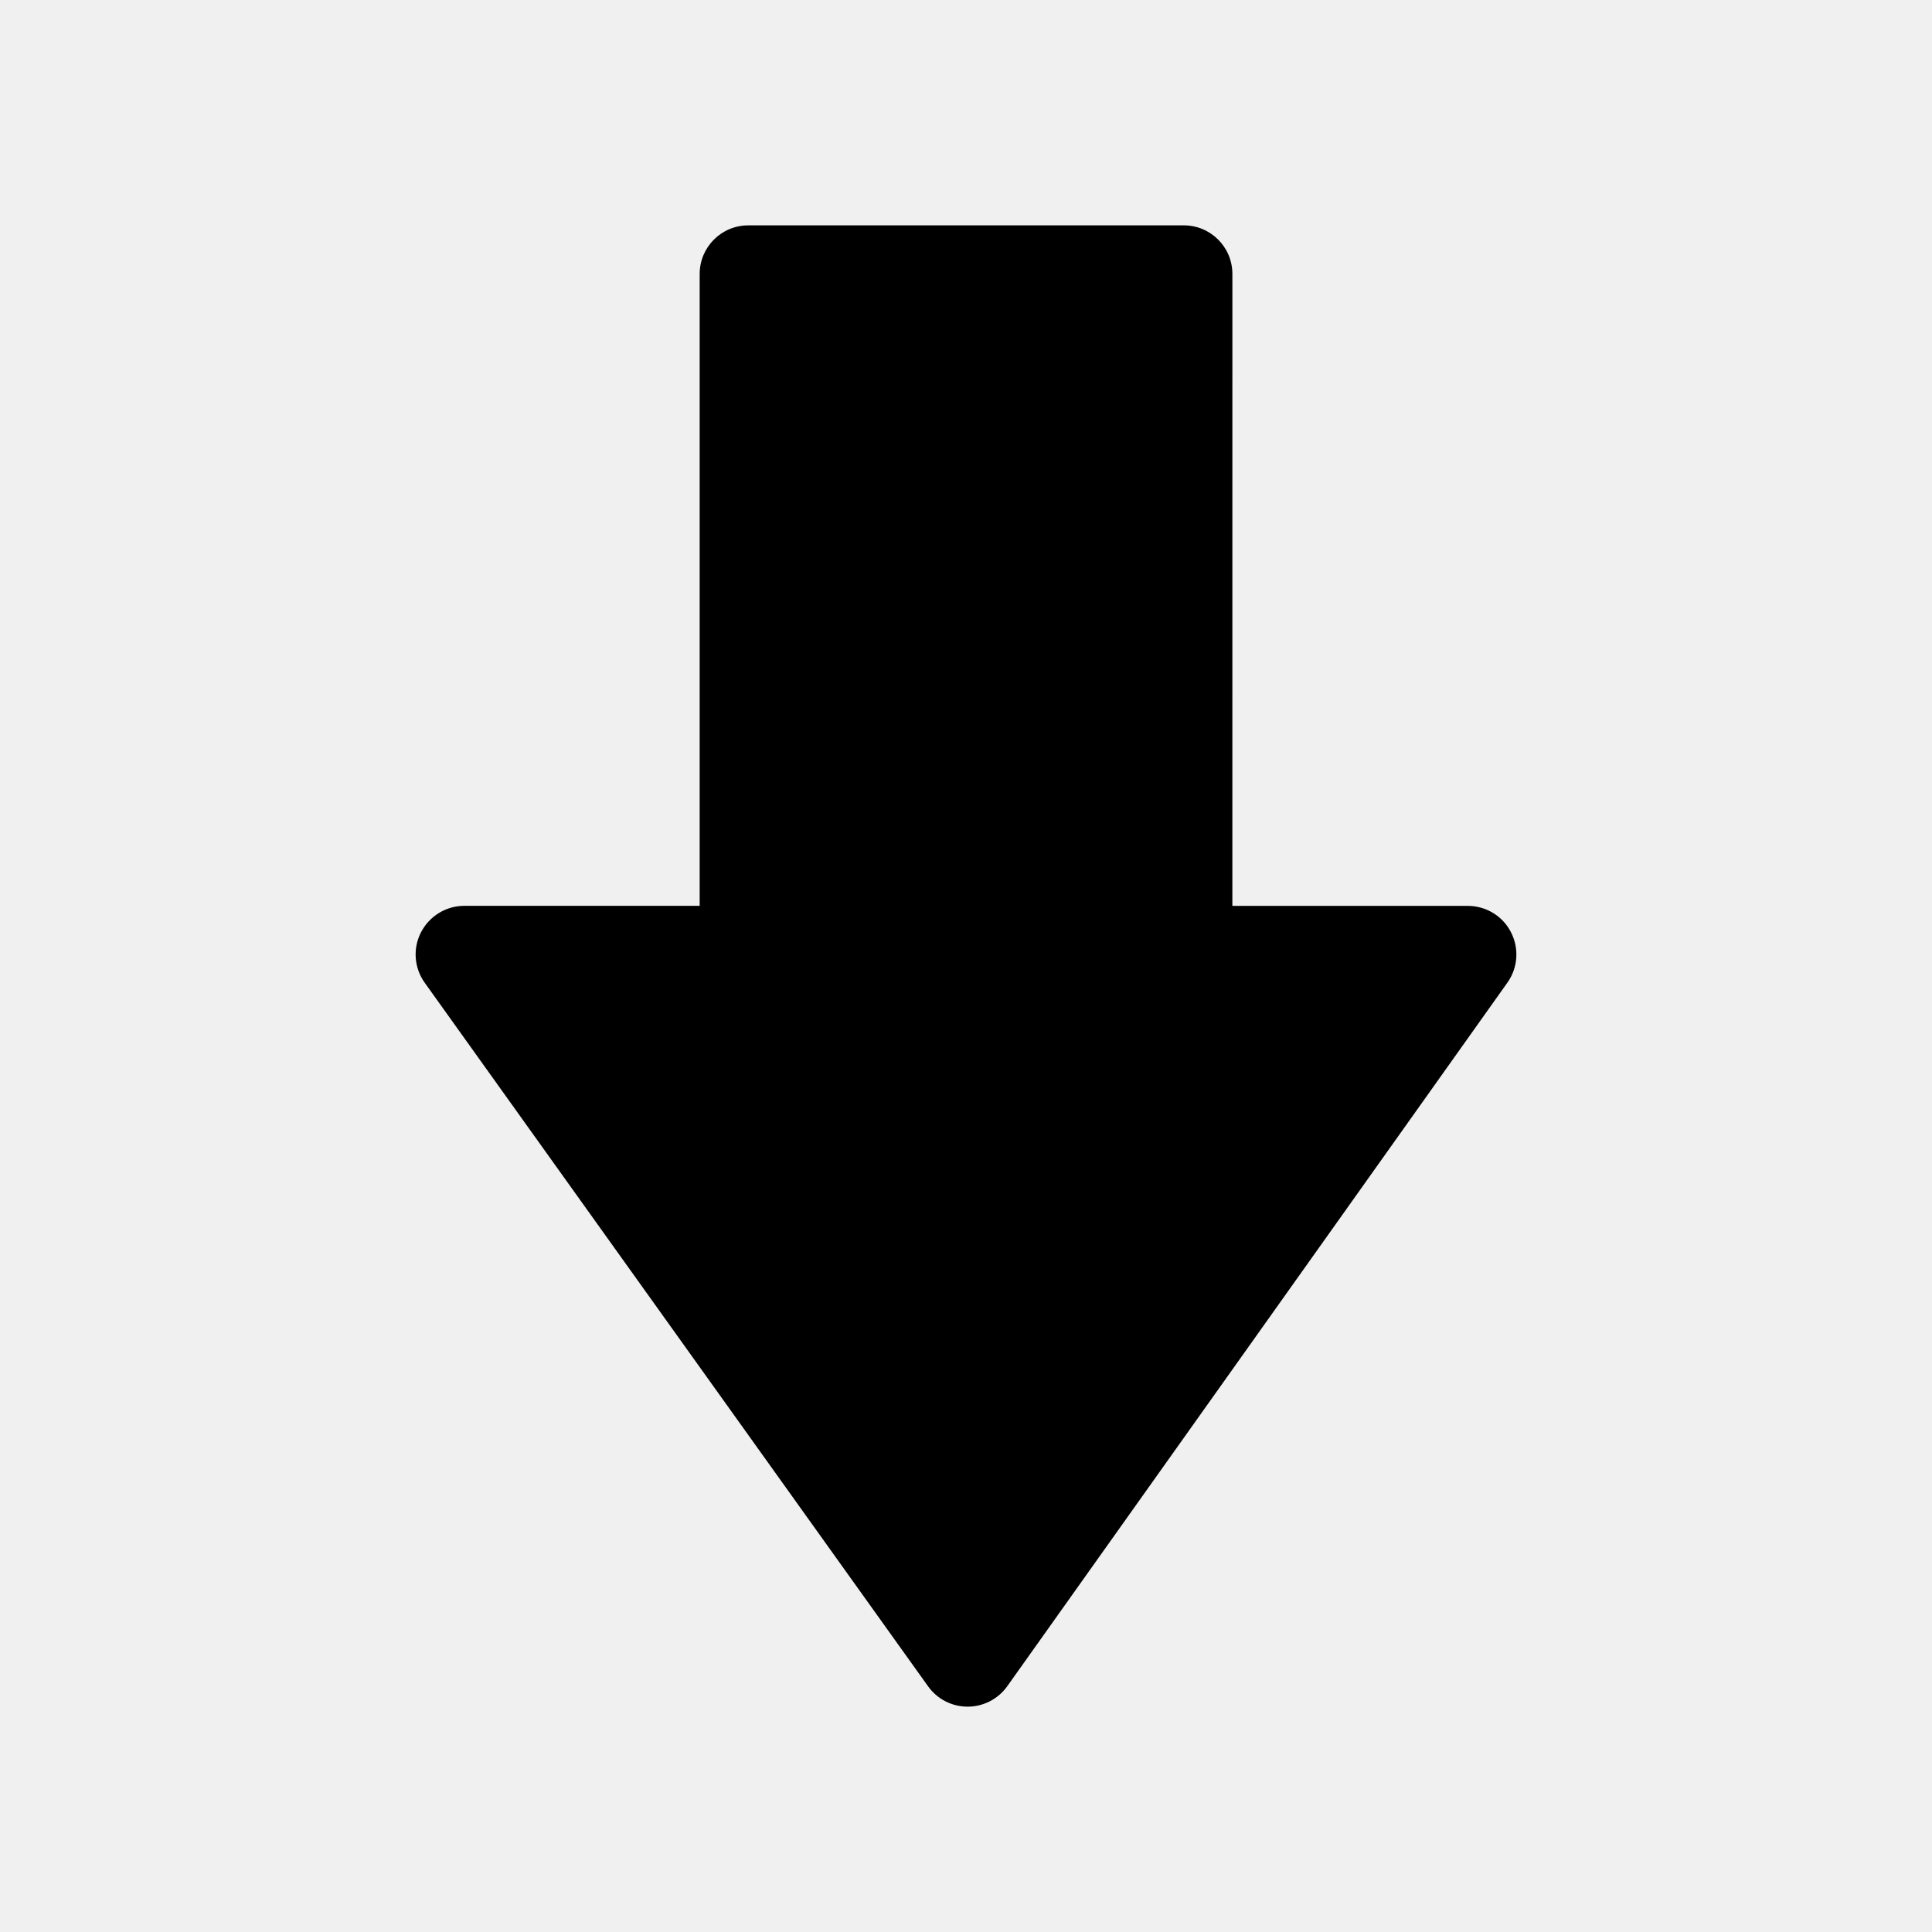
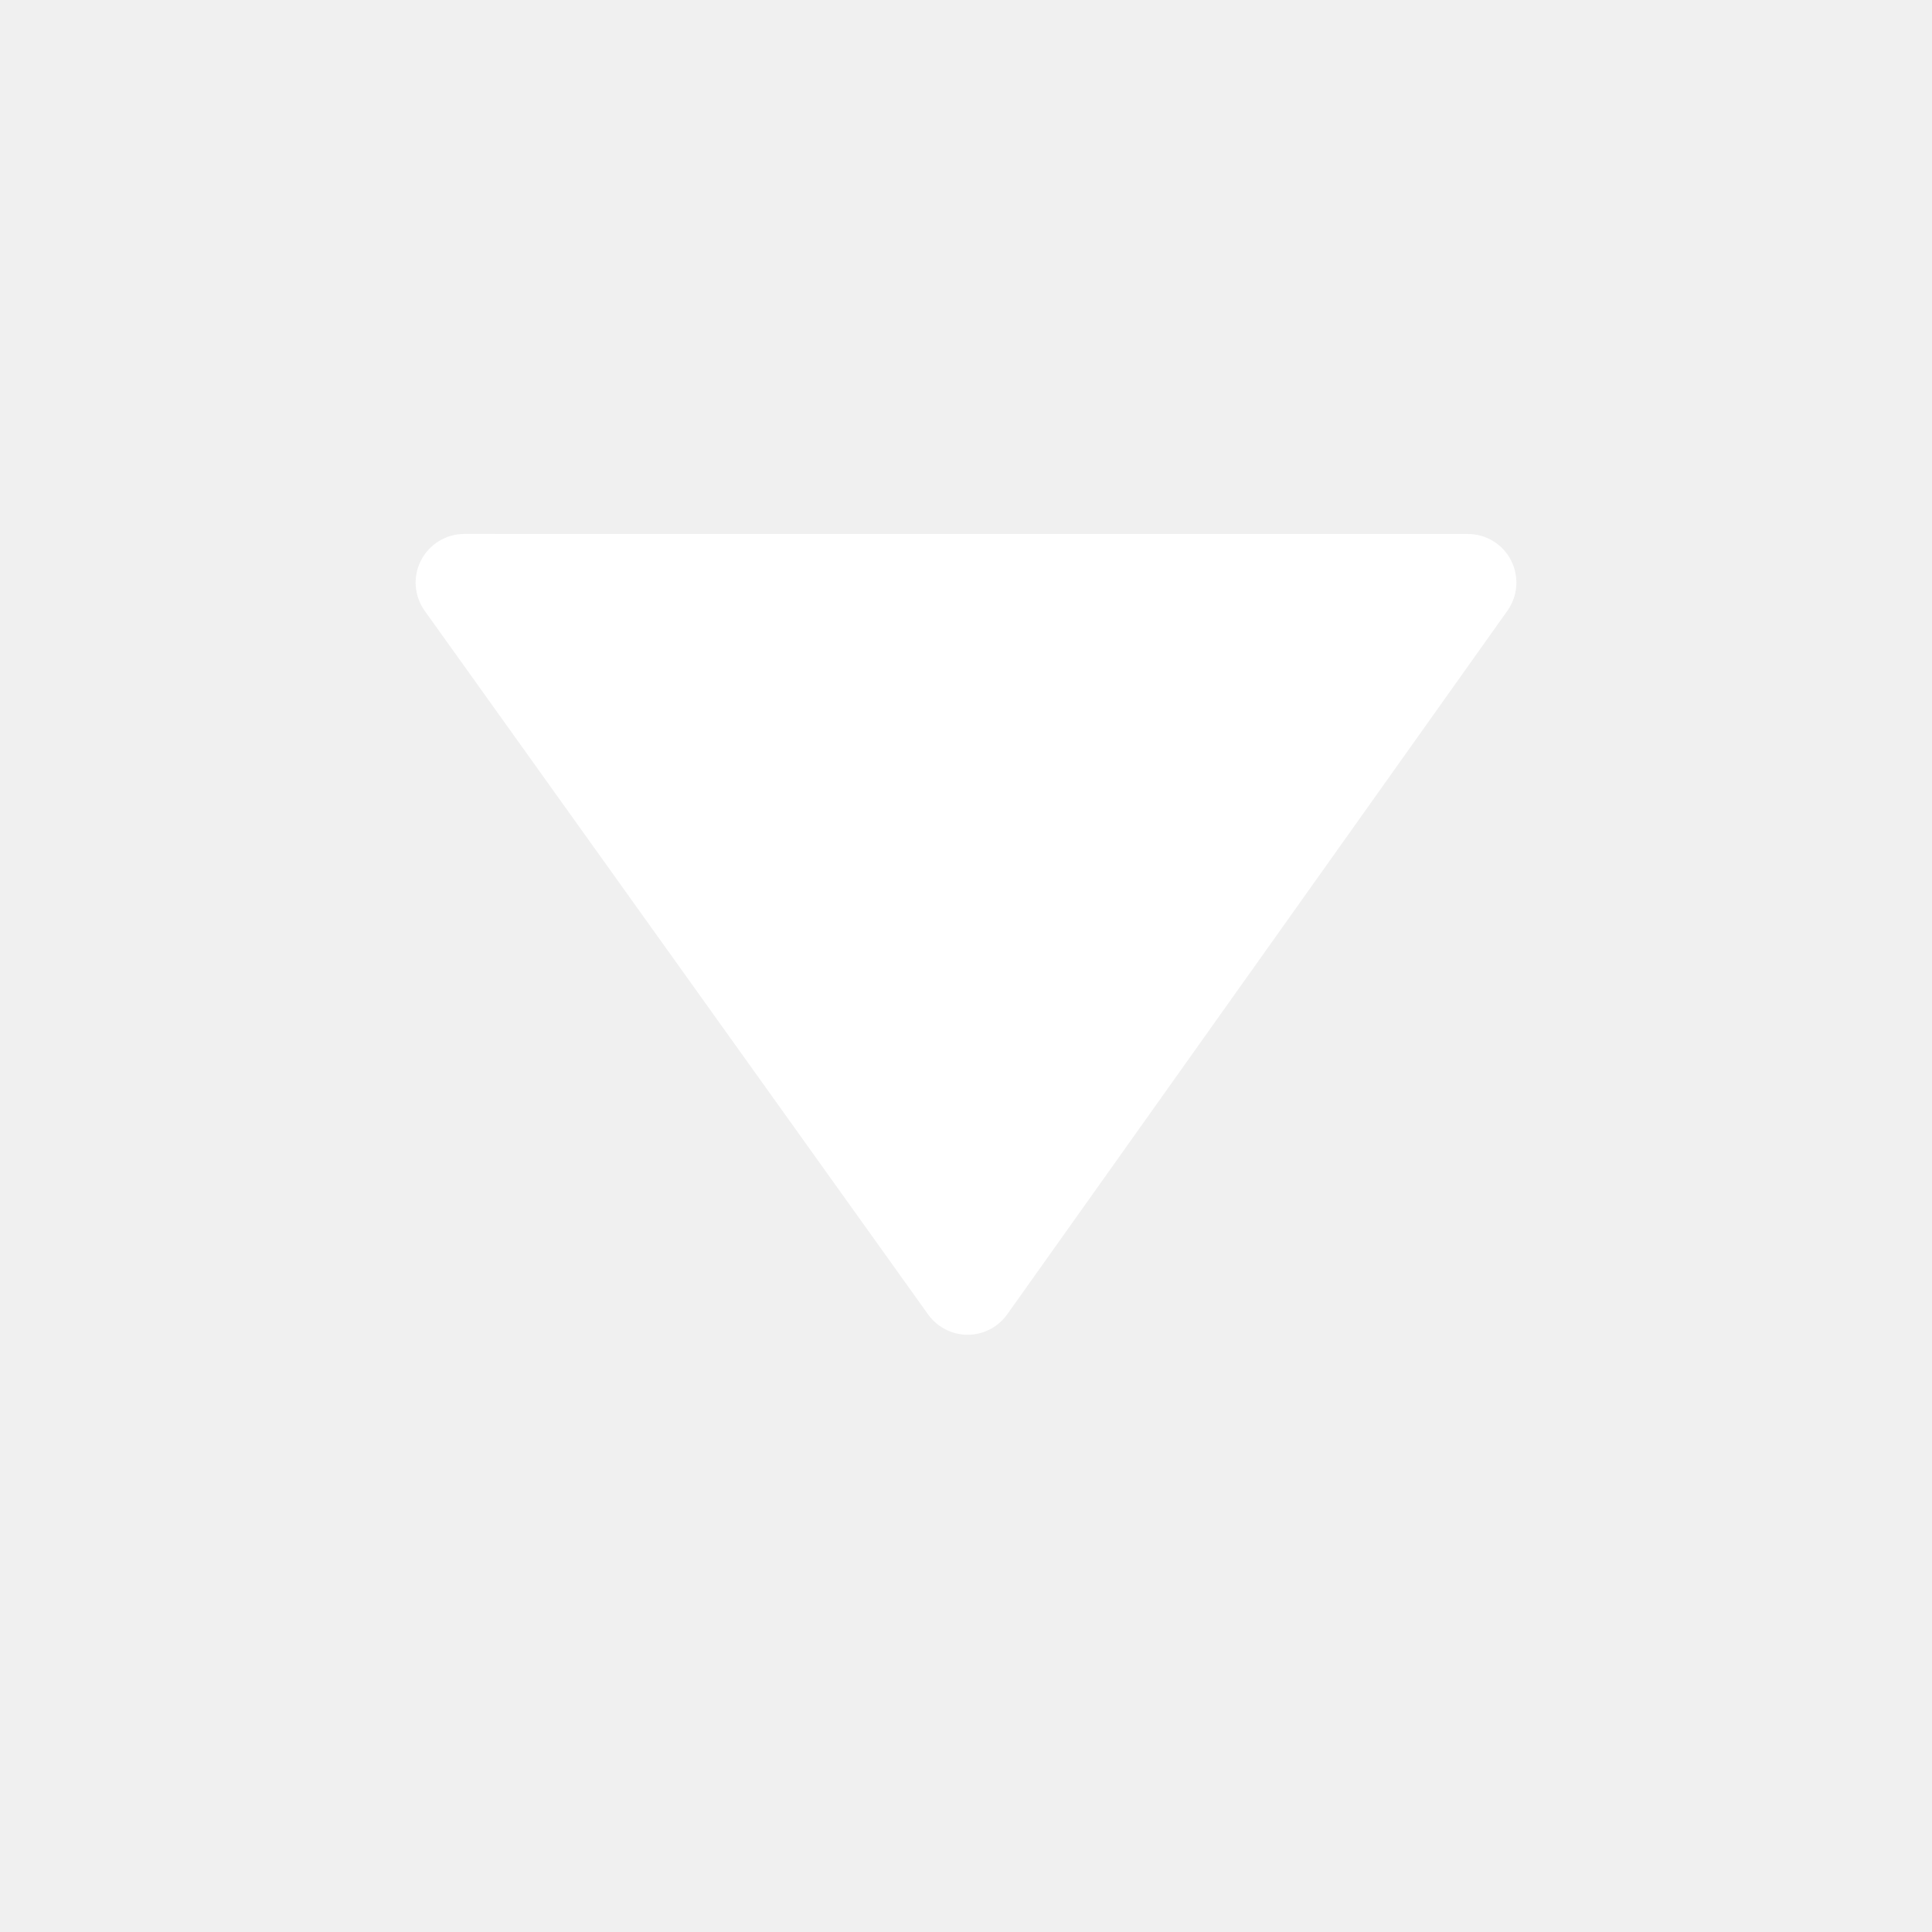
<svg xmlns="http://www.w3.org/2000/svg" version="1.1" id="Layer_1" x="0px" y="0px" width="100px" height="100px" viewBox="0 0 100 100" enable-background="new 0 0 100 100" xml:space="preserve">
  <g>
-     <path d="M21.984,50.868l26.055,36.418c0.471,0.66,1.233,1.049,2.043,1.051c0.006,0,0.006,0,0.006,0   c0.815-0.002,1.575-0.396,2.048-1.059l25.887-36.417c0.546-0.767,0.616-1.776,0.183-2.612c-0.426-0.835-1.292-1.361-2.236-1.361   H63.787l0.001-32.709c0-1.39-1.125-2.515-2.516-2.515l-22.541,0.001c-1.389-0.001-2.515,1.124-2.516,2.516l0,32.705H24.029   c-0.94,0-1.803,0.53-2.237,1.367C21.359,49.089,21.434,50.1,21.984,50.868z" />
+     <path fill="#FFFFFF" d="M21.984,31.618l26.055,36.418c0.471,0.659,1.233,1.049,2.043,1.051c0.006,0,0.006,0,0.006,0   c0.814-0.002,1.575-0.396,2.048-1.06l25.888-36.416c0.545-0.768,0.615-1.776,0.183-2.612c-0.427-0.835-1.292-1.361-2.235-1.361   l-51.942-0.002c-0.94,0-1.803,0.53-2.237,1.367C21.359,29.839,21.434,30.85,21.984,31.618z" />
  </g>
</svg>
